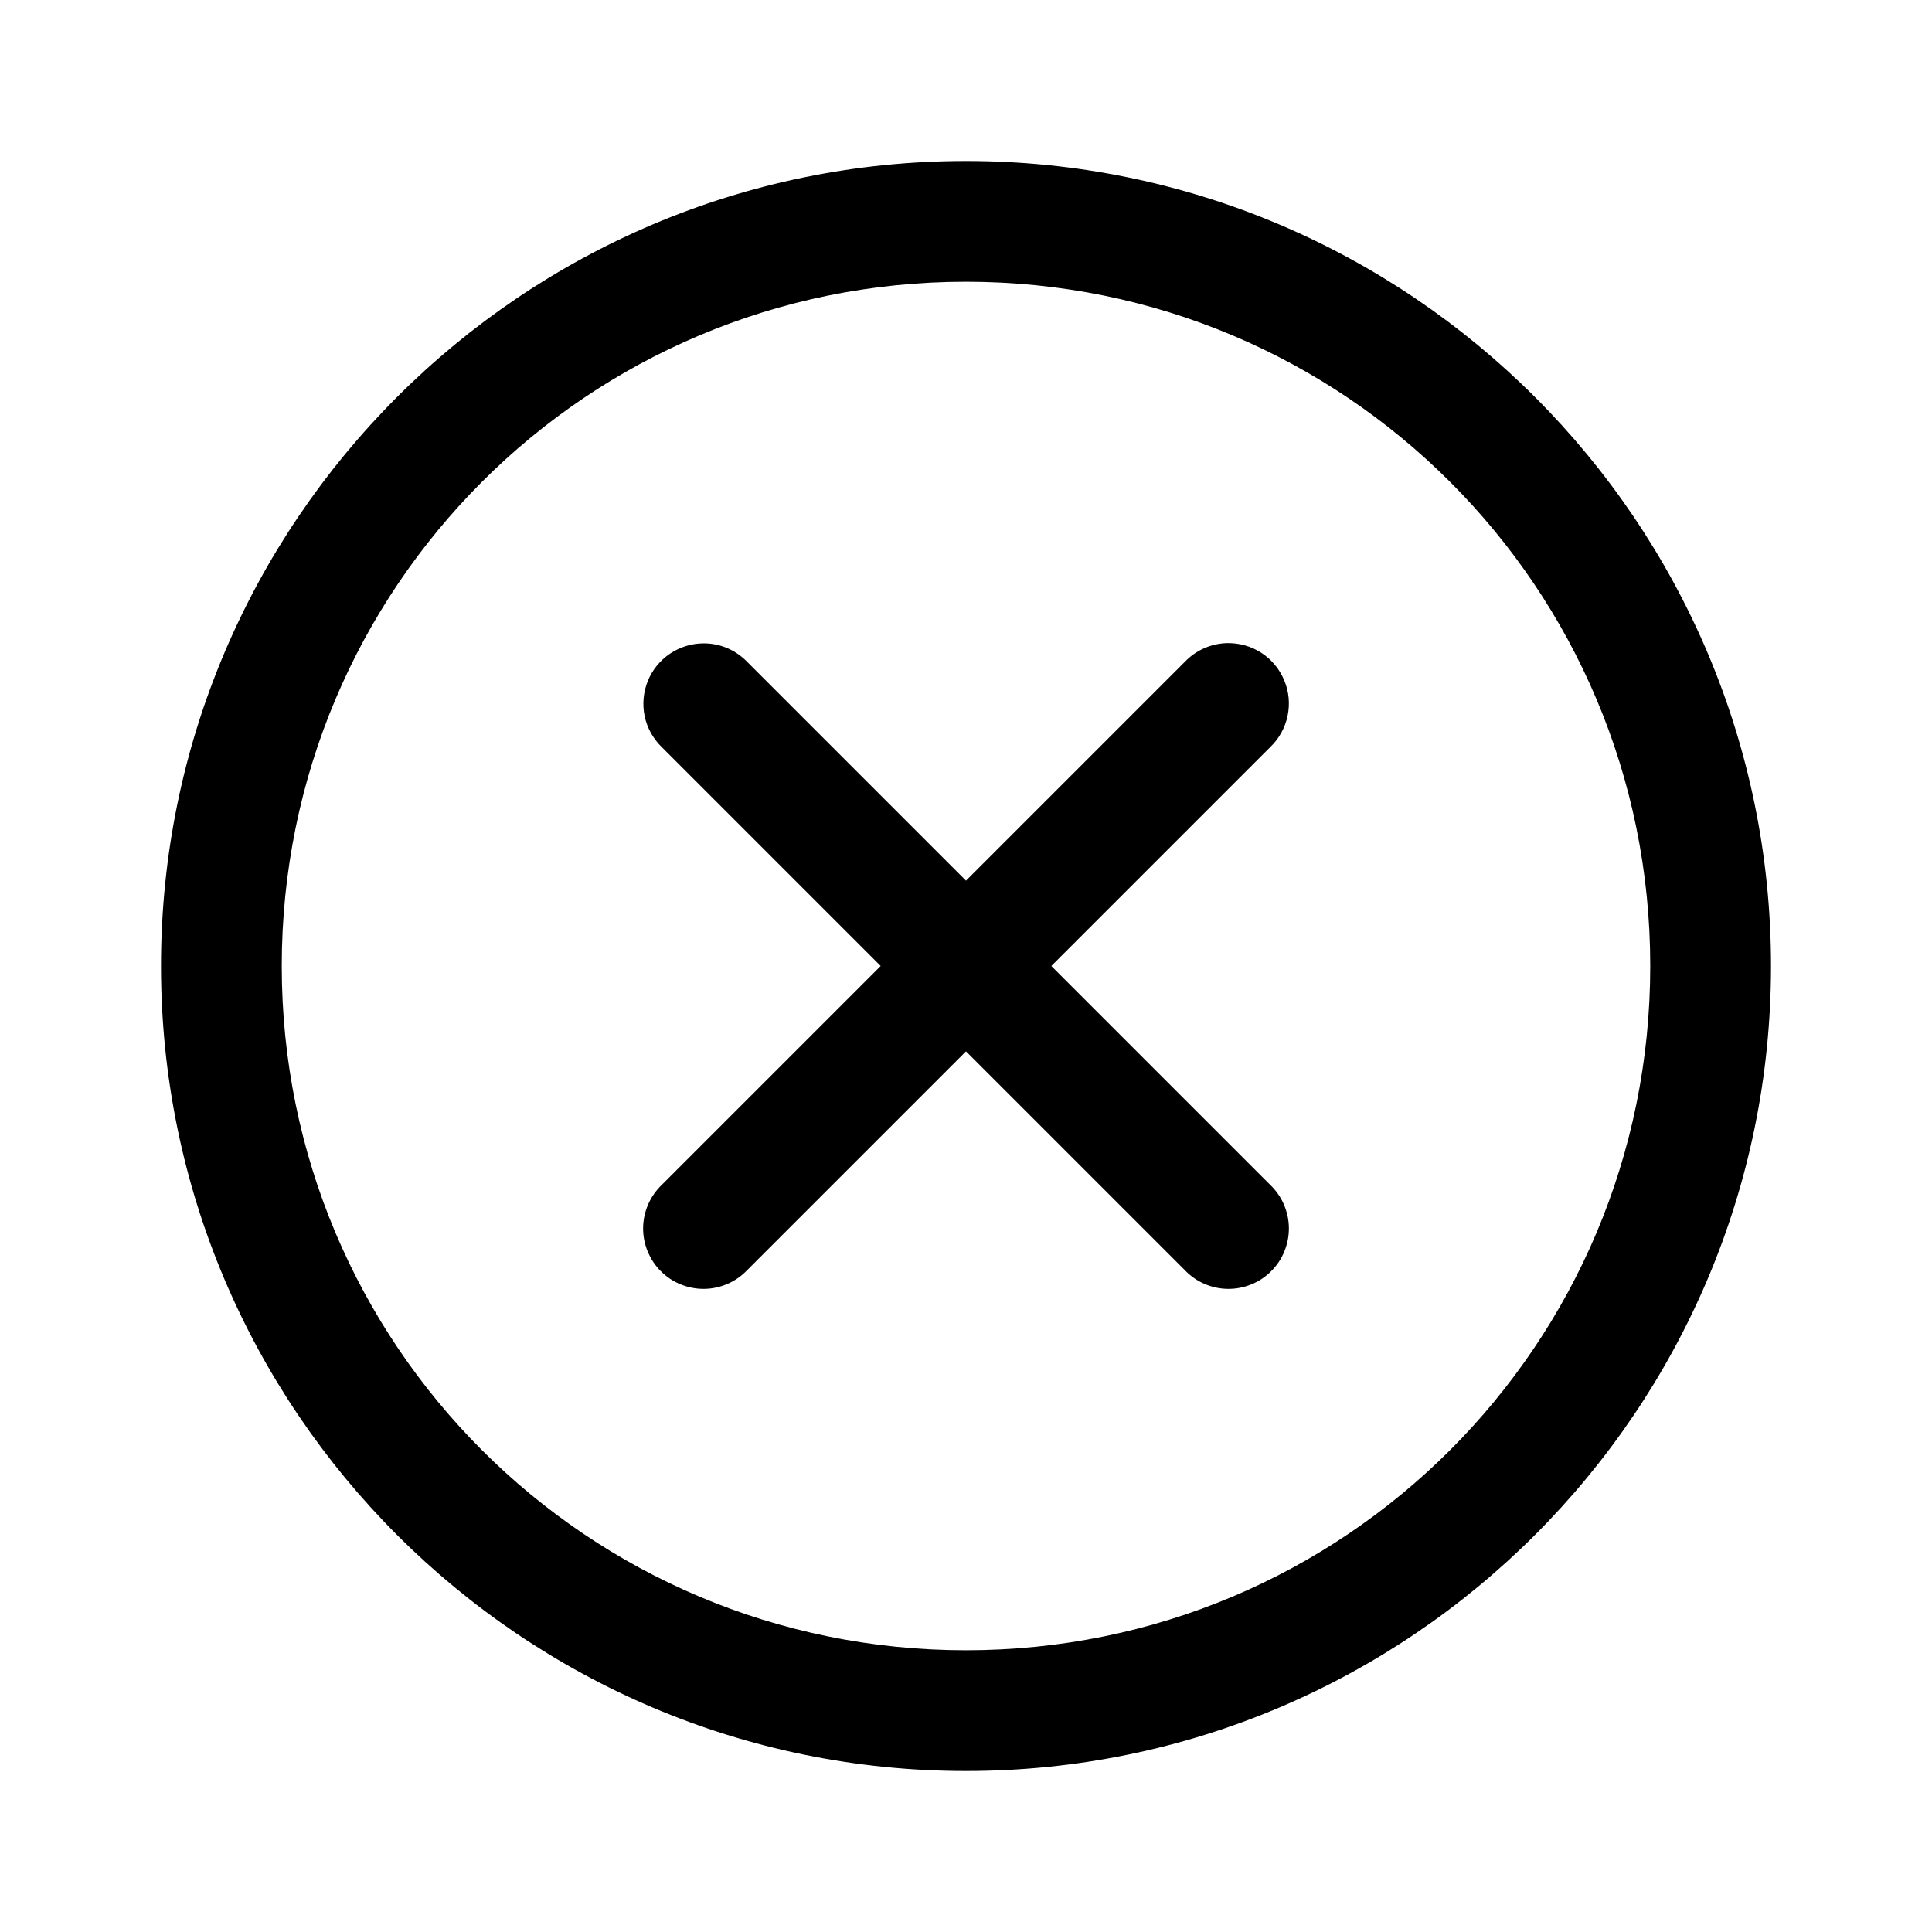
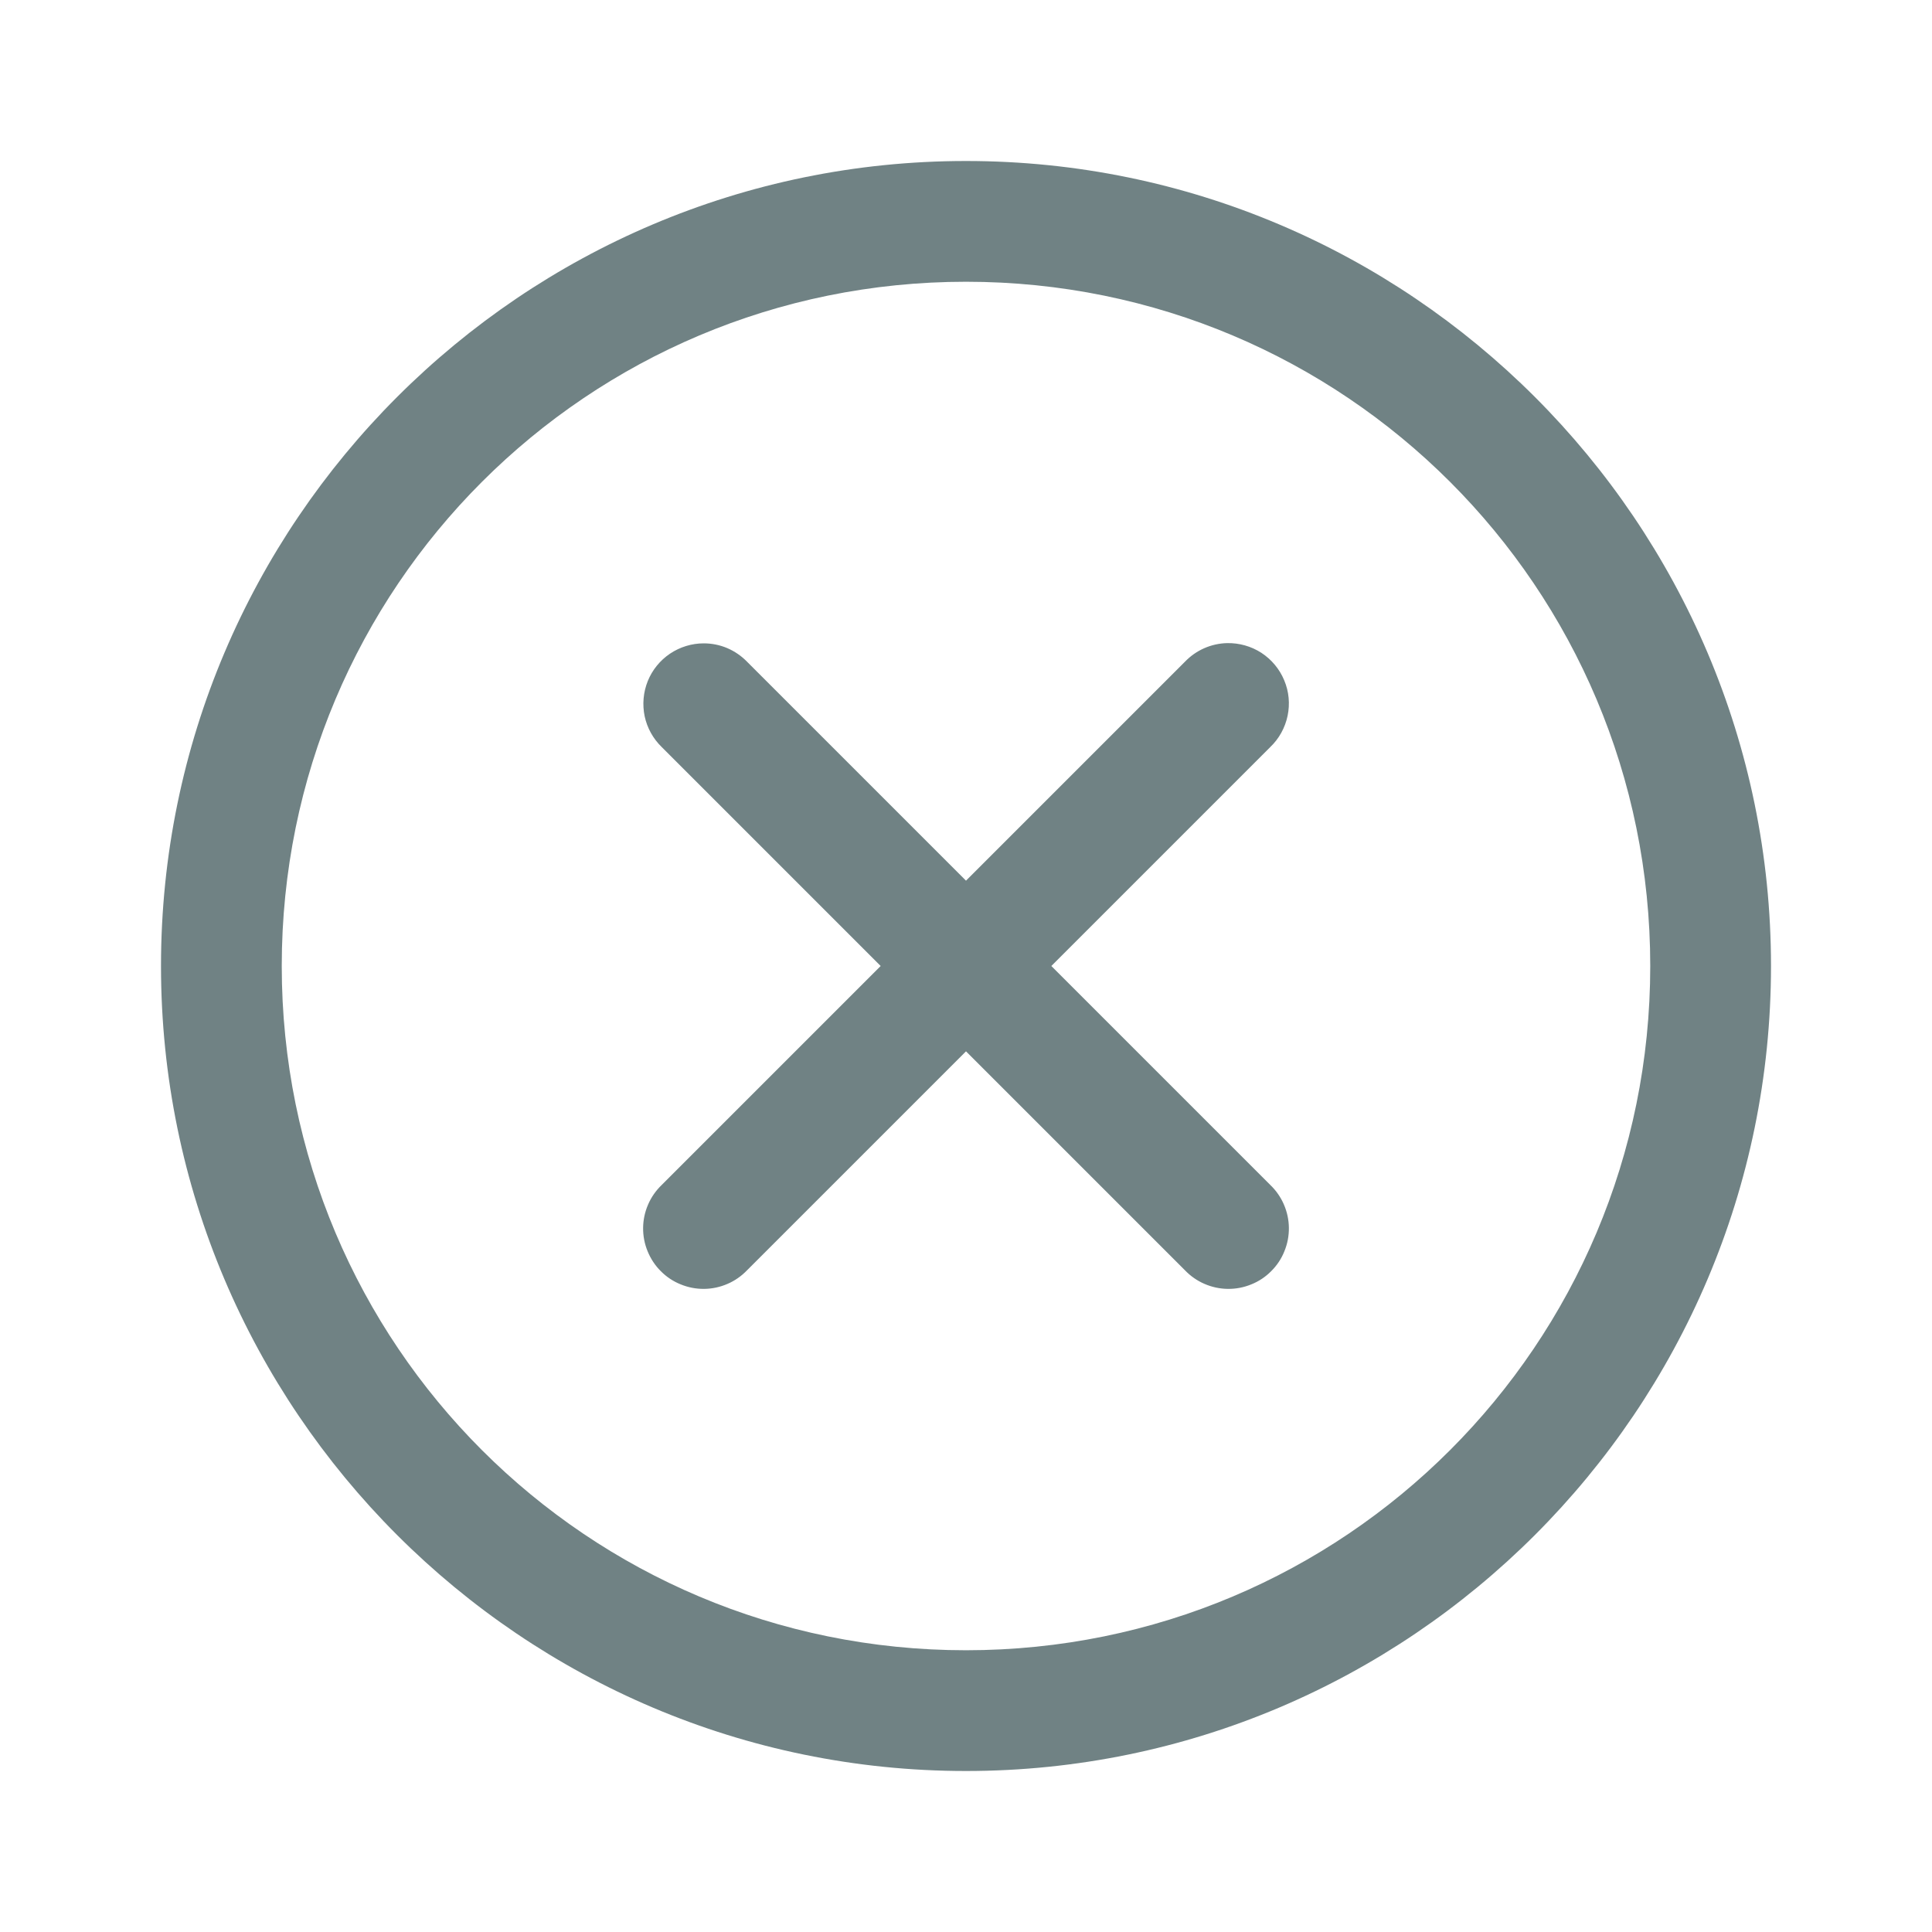
- <svg xmlns="http://www.w3.org/2000/svg" width="24" height="24" viewBox="0 0 24 24">
-   <path d="M12 2C6.486 2 2 6.486 2 12C2 17.514 6.486 22 12 22C17.514 22 22 17.514 22 12C22 6.486 17.514 2 12 2ZM12 3.5C16.703 3.5 20.5 7.297 20.5 12C20.5 16.703 16.703 20.5 12 20.5C7.297 20.5 3.5 16.703 3.5 12C3.5 7.297 7.297 3.5 12 3.5ZM15.243 7.989C15.045 7.994 14.857 8.077 14.72 8.22L12 10.94L9.28 8.22C9.21 8.148 9.127 8.091 9.034 8.051C8.942 8.012 8.843 7.992 8.742 7.992C8.593 7.992 8.447 8.037 8.323 8.12C8.199 8.204 8.103 8.322 8.047 8.46C7.991 8.599 7.978 8.751 8.008 8.897C8.039 9.043 8.113 9.176 8.22 9.28L10.94 12L8.22 14.72C8.148 14.789 8.09 14.872 8.051 14.963C8.011 15.055 7.99 15.153 7.989 15.253C7.988 15.353 8.007 15.452 8.045 15.544C8.083 15.637 8.138 15.721 8.209 15.791C8.279 15.862 8.363 15.918 8.456 15.955C8.548 15.993 8.647 16.012 8.747 16.011C8.847 16.01 8.945 15.989 9.037 15.949C9.128 15.91 9.211 15.852 9.28 15.78L12 13.06L14.72 15.78C14.789 15.852 14.872 15.91 14.963 15.949C15.055 15.989 15.153 16.01 15.253 16.011C15.353 16.012 15.452 15.993 15.544 15.955C15.637 15.918 15.721 15.862 15.791 15.791C15.862 15.721 15.918 15.637 15.955 15.544C15.993 15.452 16.012 15.353 16.011 15.253C16.01 15.153 15.989 15.055 15.949 14.963C15.91 14.872 15.852 14.789 15.78 14.72L13.06 12L15.78 9.28C15.889 9.176 15.964 9.04 15.995 8.892C16.026 8.744 16.012 8.591 15.953 8.451C15.895 8.311 15.796 8.193 15.67 8.11C15.543 8.028 15.394 7.986 15.243 7.989Z" />
+ <svg xmlns="http://www.w3.org/2000/svg" width="24" height="24" viewBox="0 0 24 24" fill="none">
+   <path d="M12 2C6.486 2 2 6.486 2 12C2 17.514 6.486 22 12 22C17.514 22 22 17.514 22 12C22 6.486 17.514 2 12 2ZM12 3.5C16.703 3.5 20.5 7.297 20.5 12C20.5 16.703 16.703 20.5 12 20.5C7.297 20.5 3.5 16.703 3.5 12C3.5 7.297 7.297 3.5 12 3.5ZM15.243 7.989C15.045 7.994 14.857 8.077 14.72 8.22L12 10.94L9.28 8.22C9.21 8.148 9.127 8.091 9.034 8.051C8.942 8.012 8.843 7.992 8.742 7.992C8.593 7.992 8.447 8.037 8.323 8.12C8.199 8.204 8.103 8.322 8.047 8.46C7.991 8.599 7.978 8.751 8.008 8.897C8.039 9.043 8.113 9.176 8.22 9.28L10.94 12L8.22 14.72C8.148 14.789 8.09 14.872 8.051 14.963C8.011 15.055 7.99 15.153 7.989 15.253C7.988 15.353 8.007 15.452 8.045 15.544C8.083 15.637 8.138 15.721 8.209 15.791C8.279 15.862 8.363 15.918 8.456 15.955C8.548 15.993 8.647 16.012 8.747 16.011C8.847 16.01 8.945 15.989 9.037 15.949C9.128 15.91 9.211 15.852 9.28 15.78L12 13.06L14.72 15.78C14.789 15.852 14.872 15.91 14.963 15.949C15.055 15.989 15.153 16.01 15.253 16.011C15.353 16.012 15.452 15.993 15.544 15.955C15.637 15.918 15.721 15.862 15.791 15.791C15.862 15.721 15.918 15.637 15.955 15.544C15.993 15.452 16.012 15.353 16.011 15.253C16.01 15.153 15.989 15.055 15.949 14.963C15.91 14.872 15.852 14.789 15.78 14.72L13.06 12L15.78 9.28C15.889 9.176 15.964 9.04 15.995 8.892C16.026 8.744 16.012 8.591 15.953 8.451C15.895 8.311 15.796 8.193 15.67 8.11C15.543 8.028 15.394 7.986 15.243 7.989Z" fill="#708284" />
</svg>
